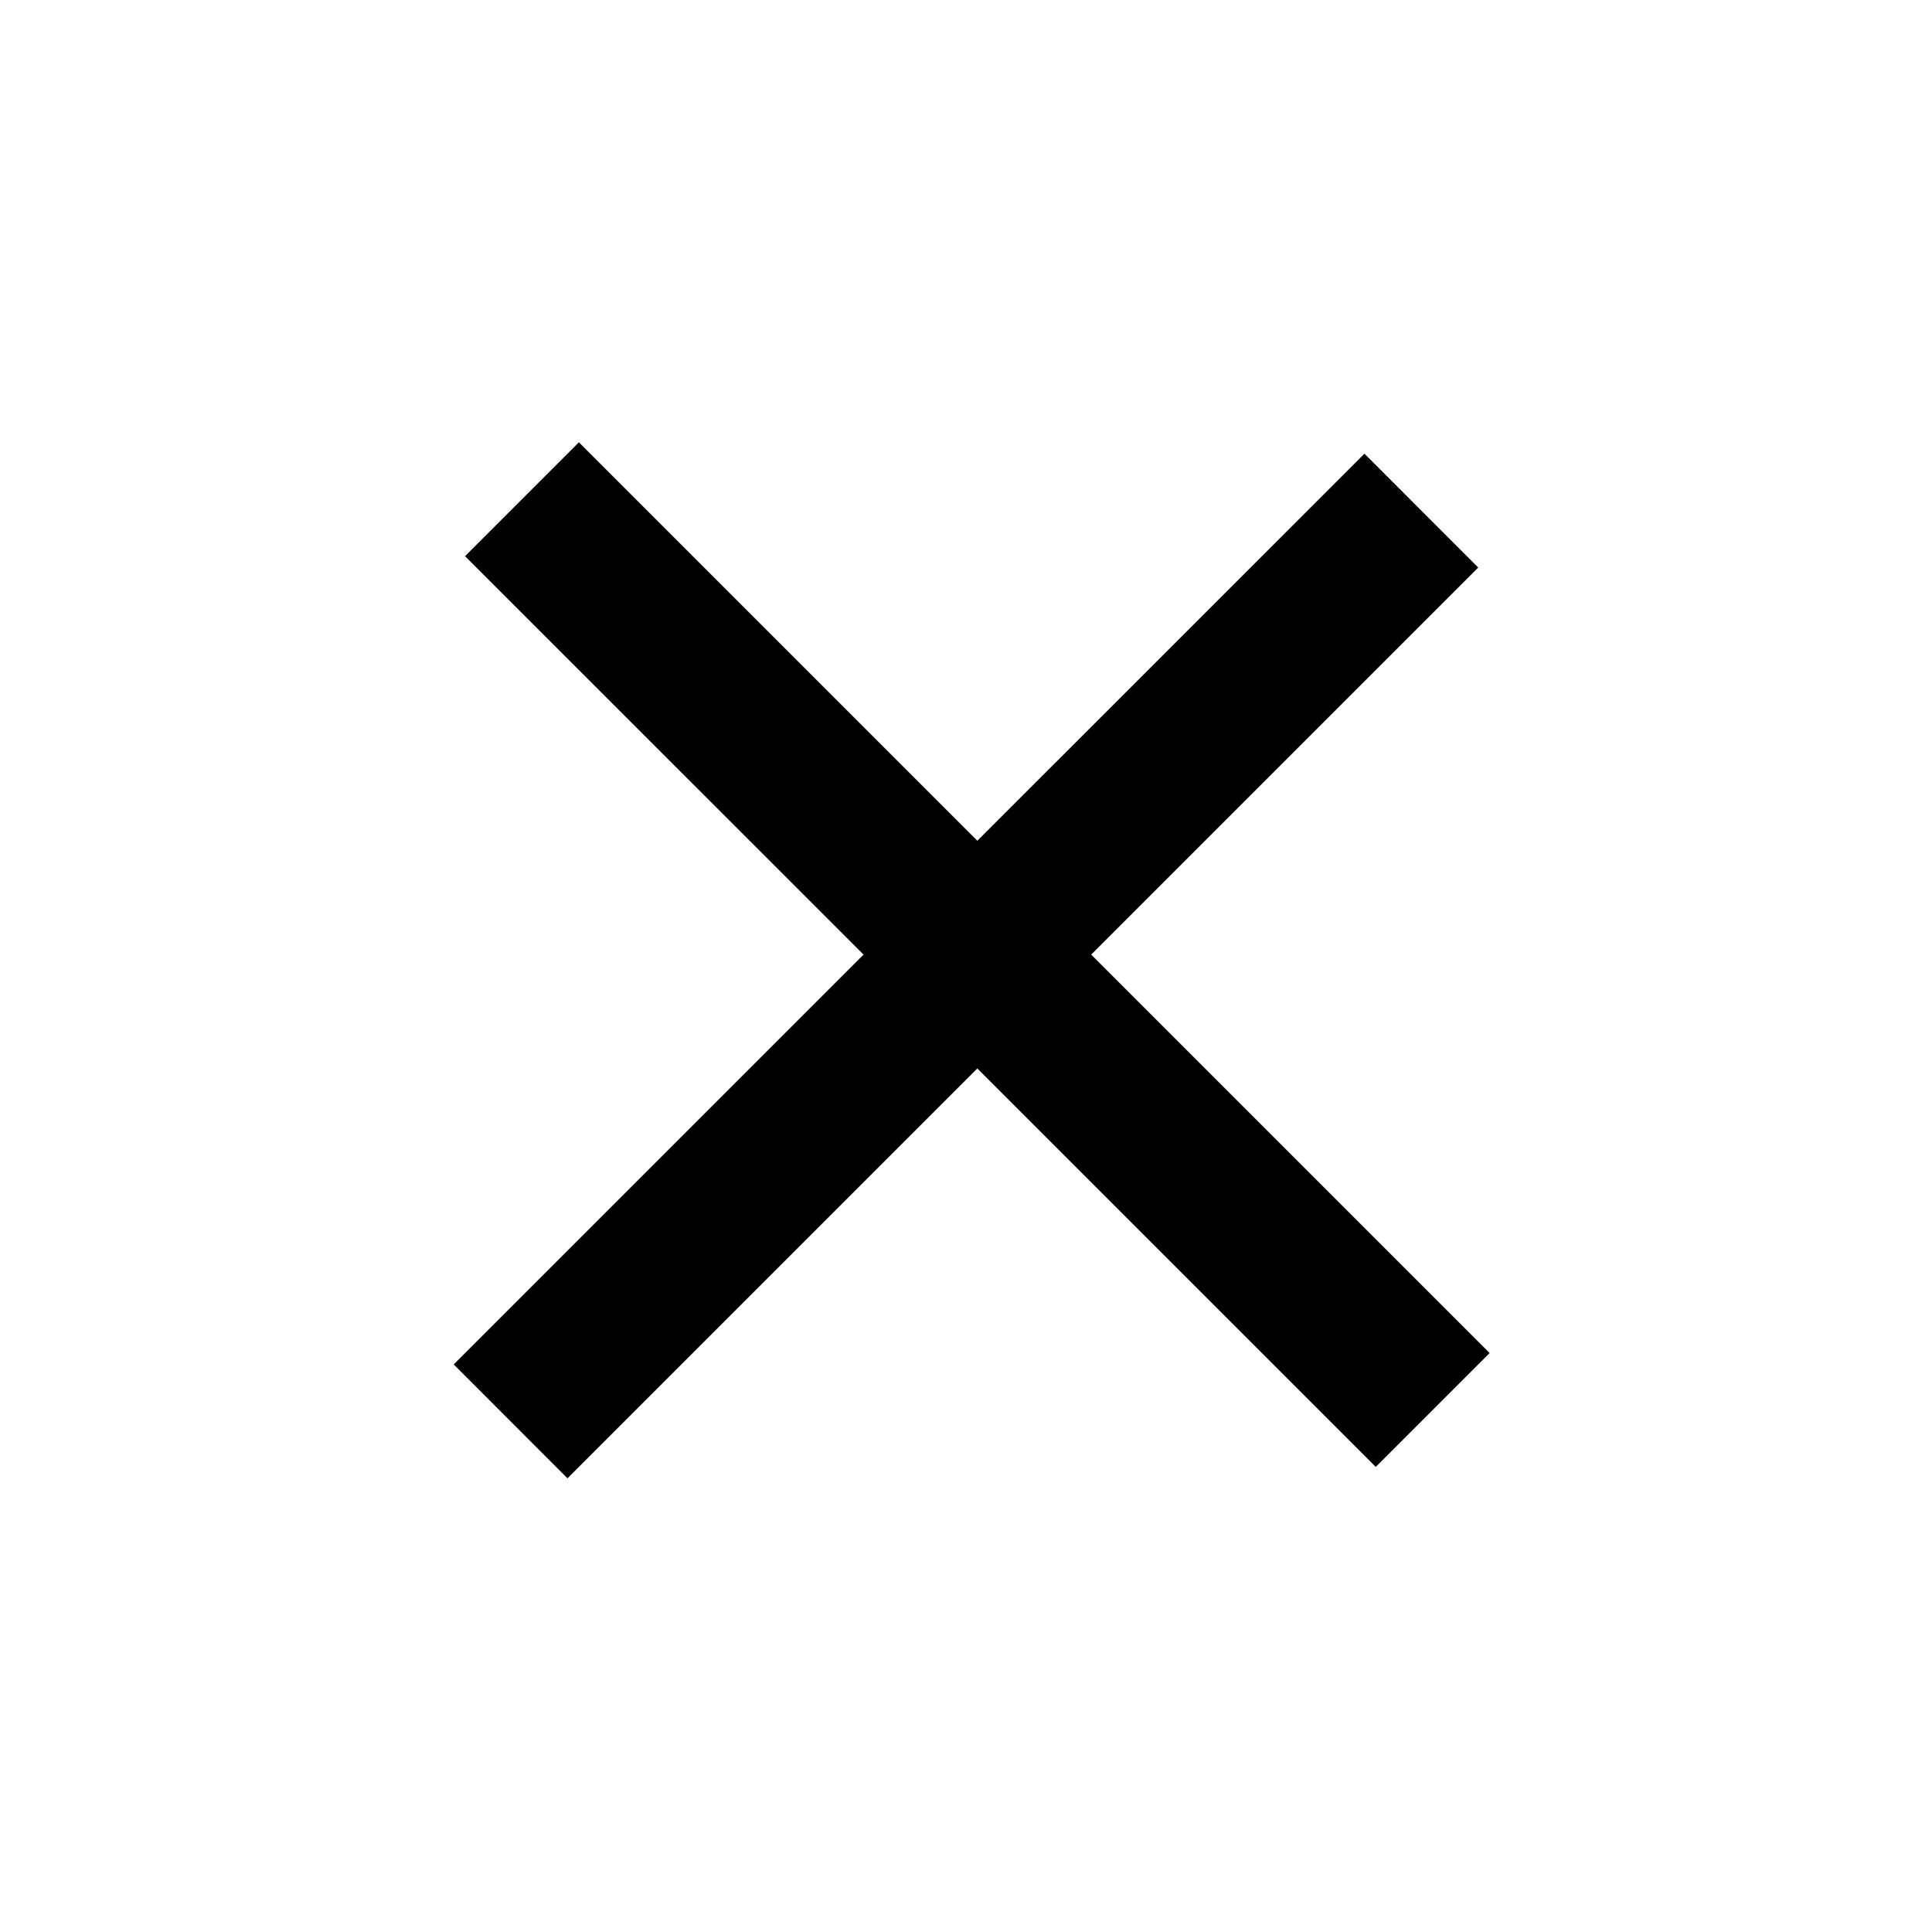
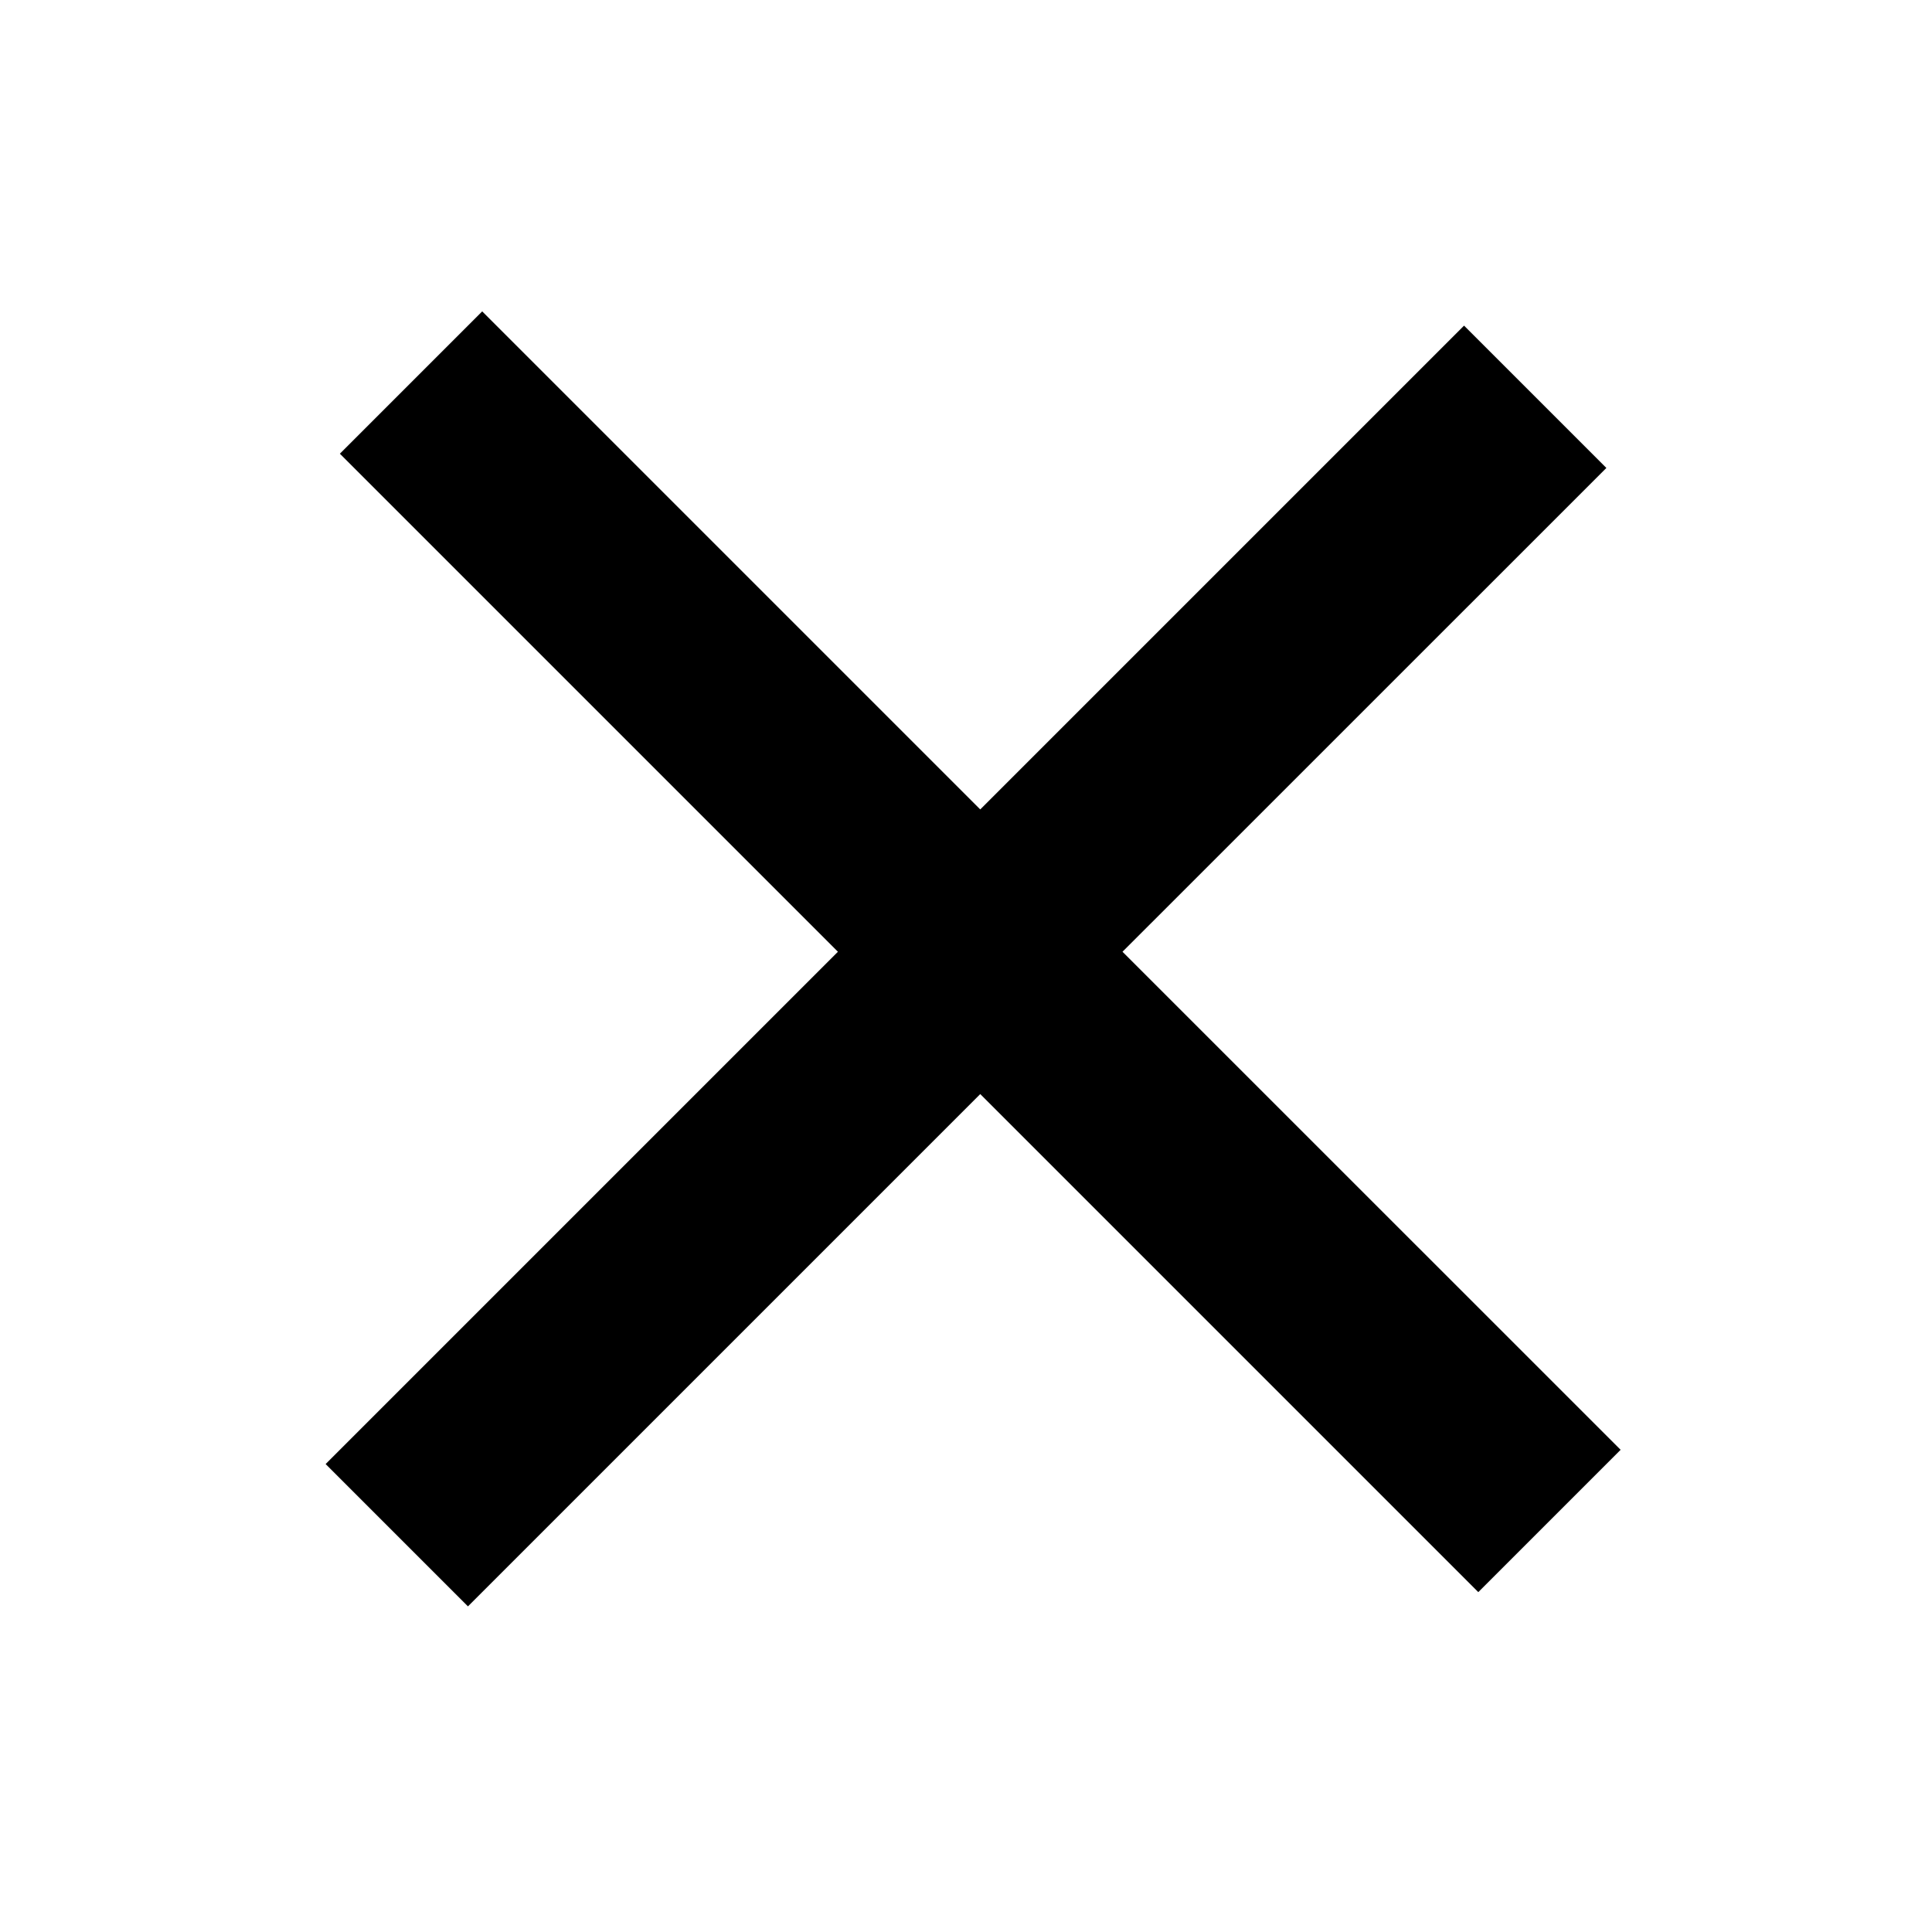
- <svg xmlns="http://www.w3.org/2000/svg" width="30" height="30" viewBox="0 0 30 30">
-   <path fill-rule="evenodd" d="M15.176 16.591L21.363 22.778L23.131 21.01L16.944 14.823L22.954 8.813L21.187 7.045L15.176 13.055L8.989 6.868L7.221 8.636L13.409 14.823L7.045 21.187L8.812 22.955L15.176 16.591Z" />
+ <svg xmlns="http://www.w3.org/2000/svg" width="24" height="24" viewBox="0 0 24 24">
+   <path fill-rule="evenodd" d="M12.177 13.591L18.364 19.778L20.132 18.01L13.944 11.823L19.955 5.813L18.187 4.045L12.177 10.055L5.99 3.868L4.222 5.636L10.409 11.823L4.045 18.187L5.813 19.955L12.177 13.591Z" />
</svg>
